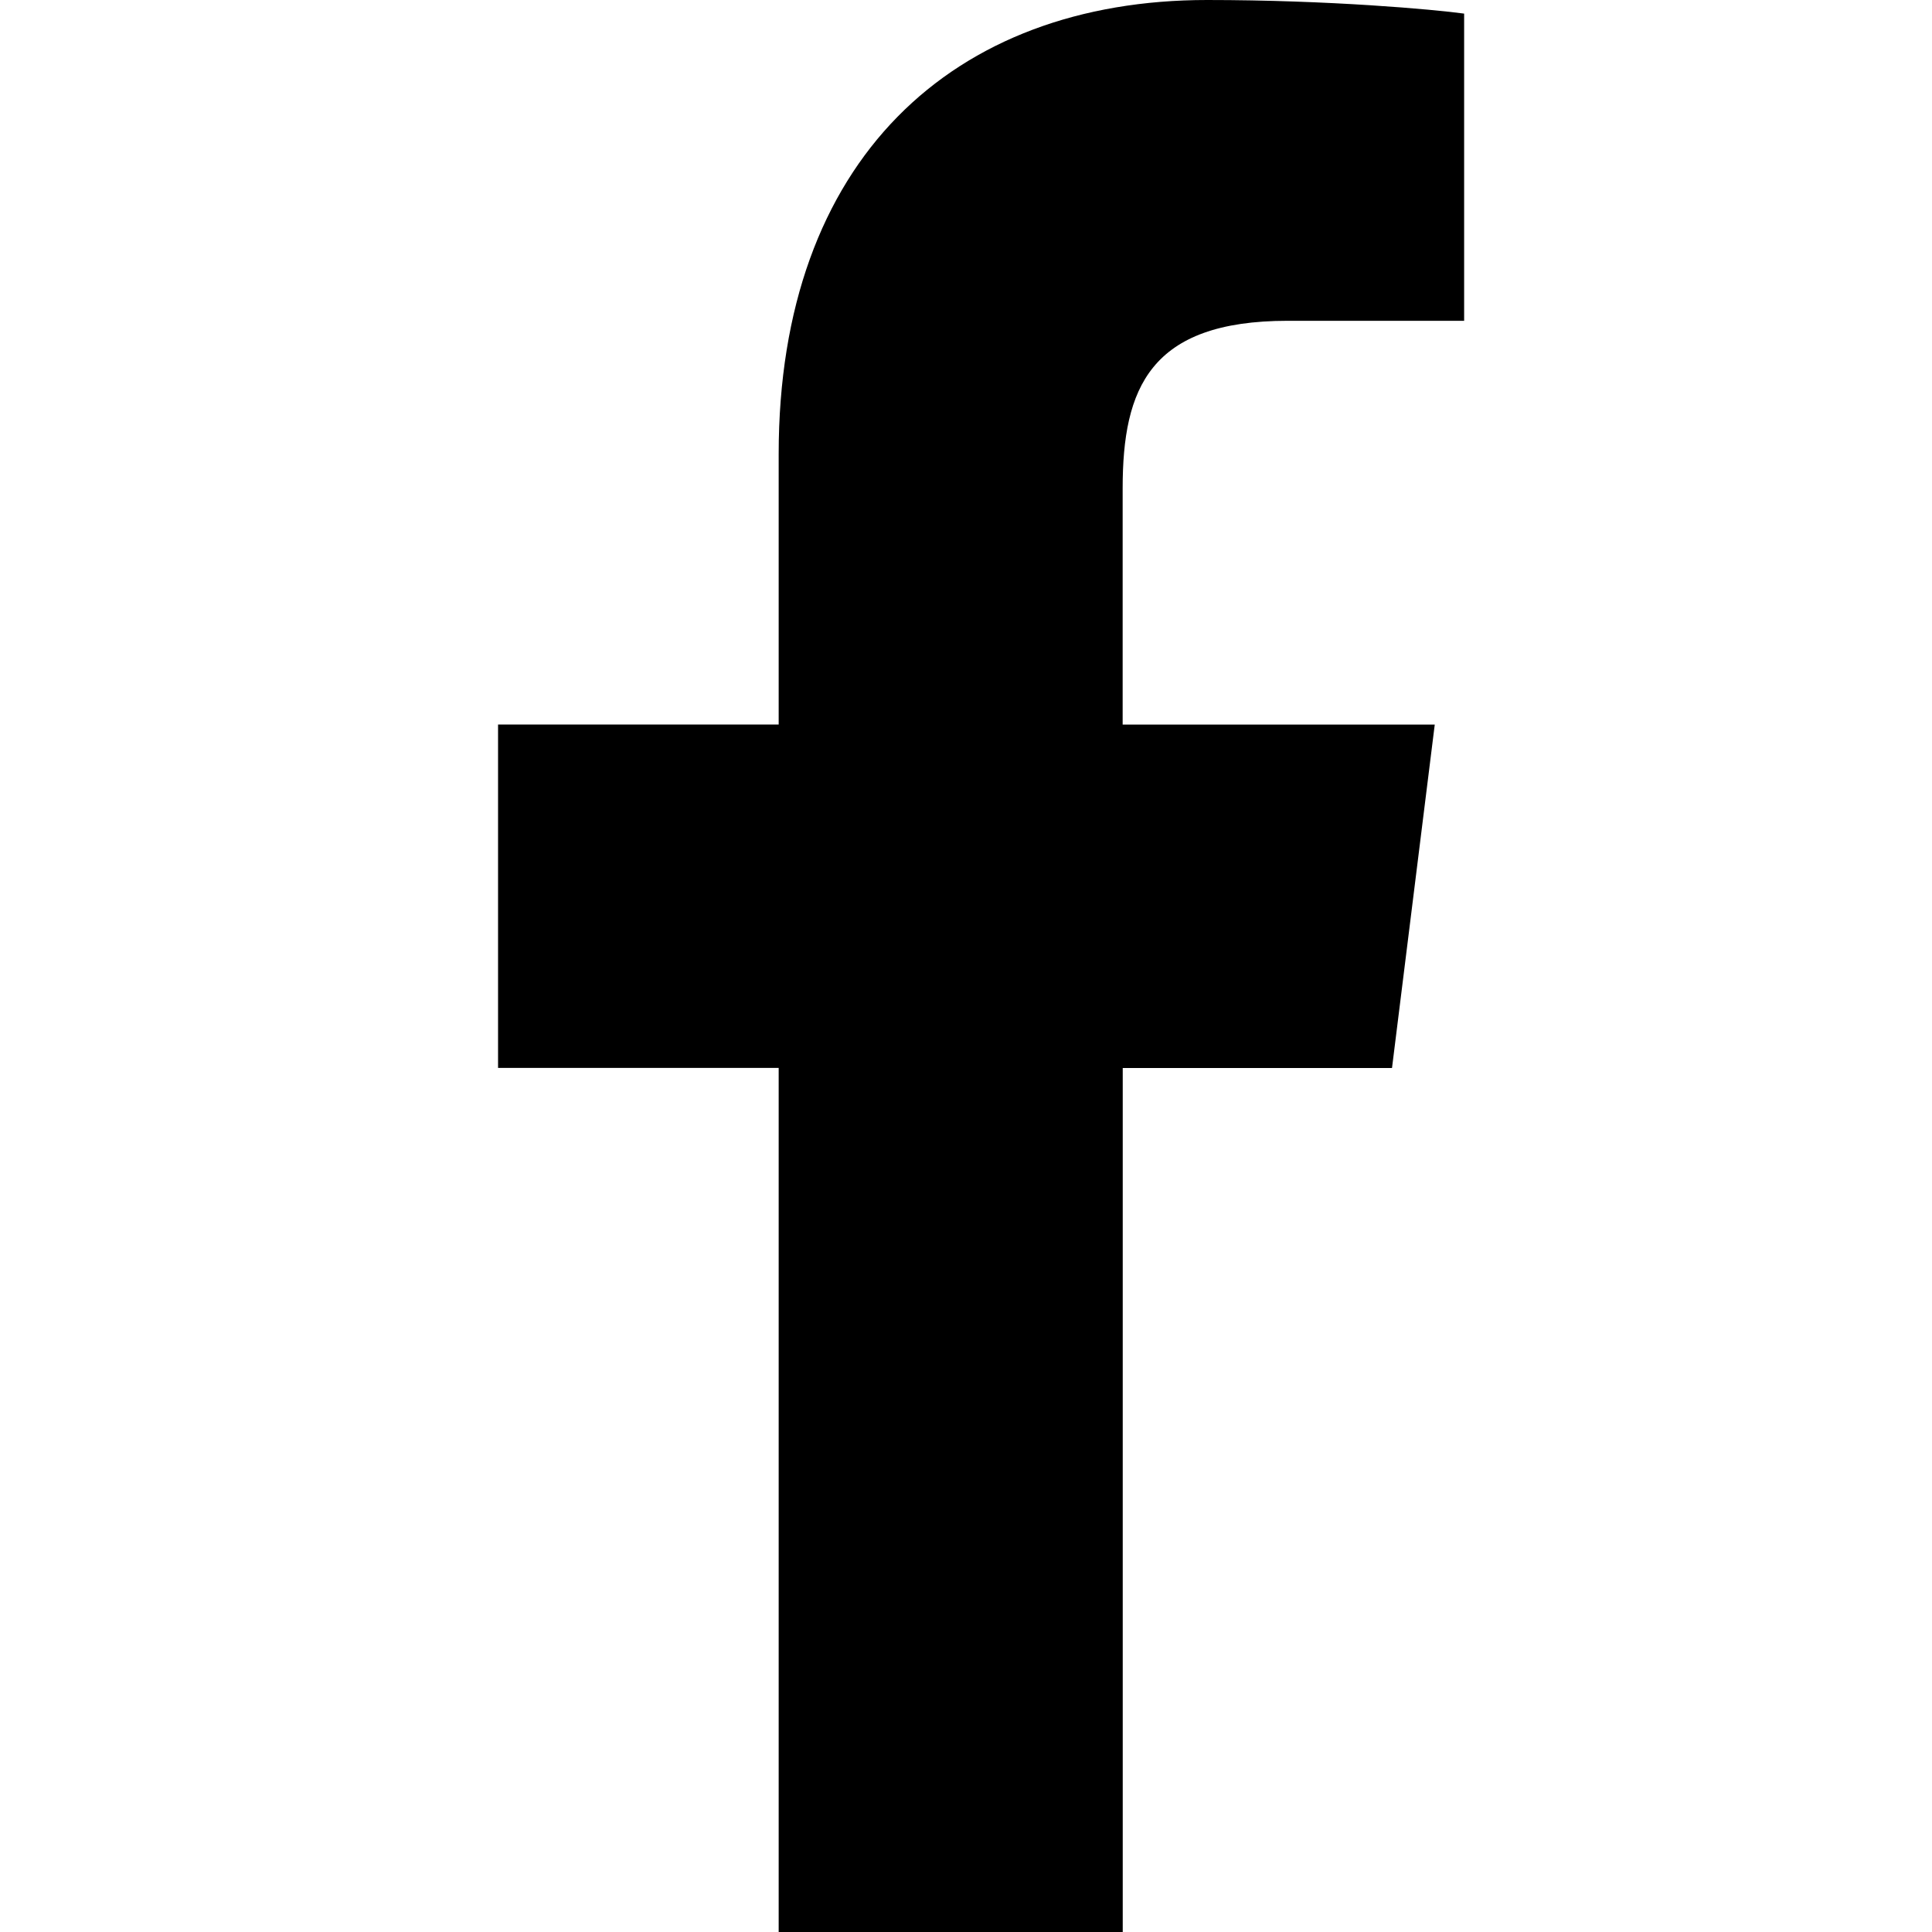
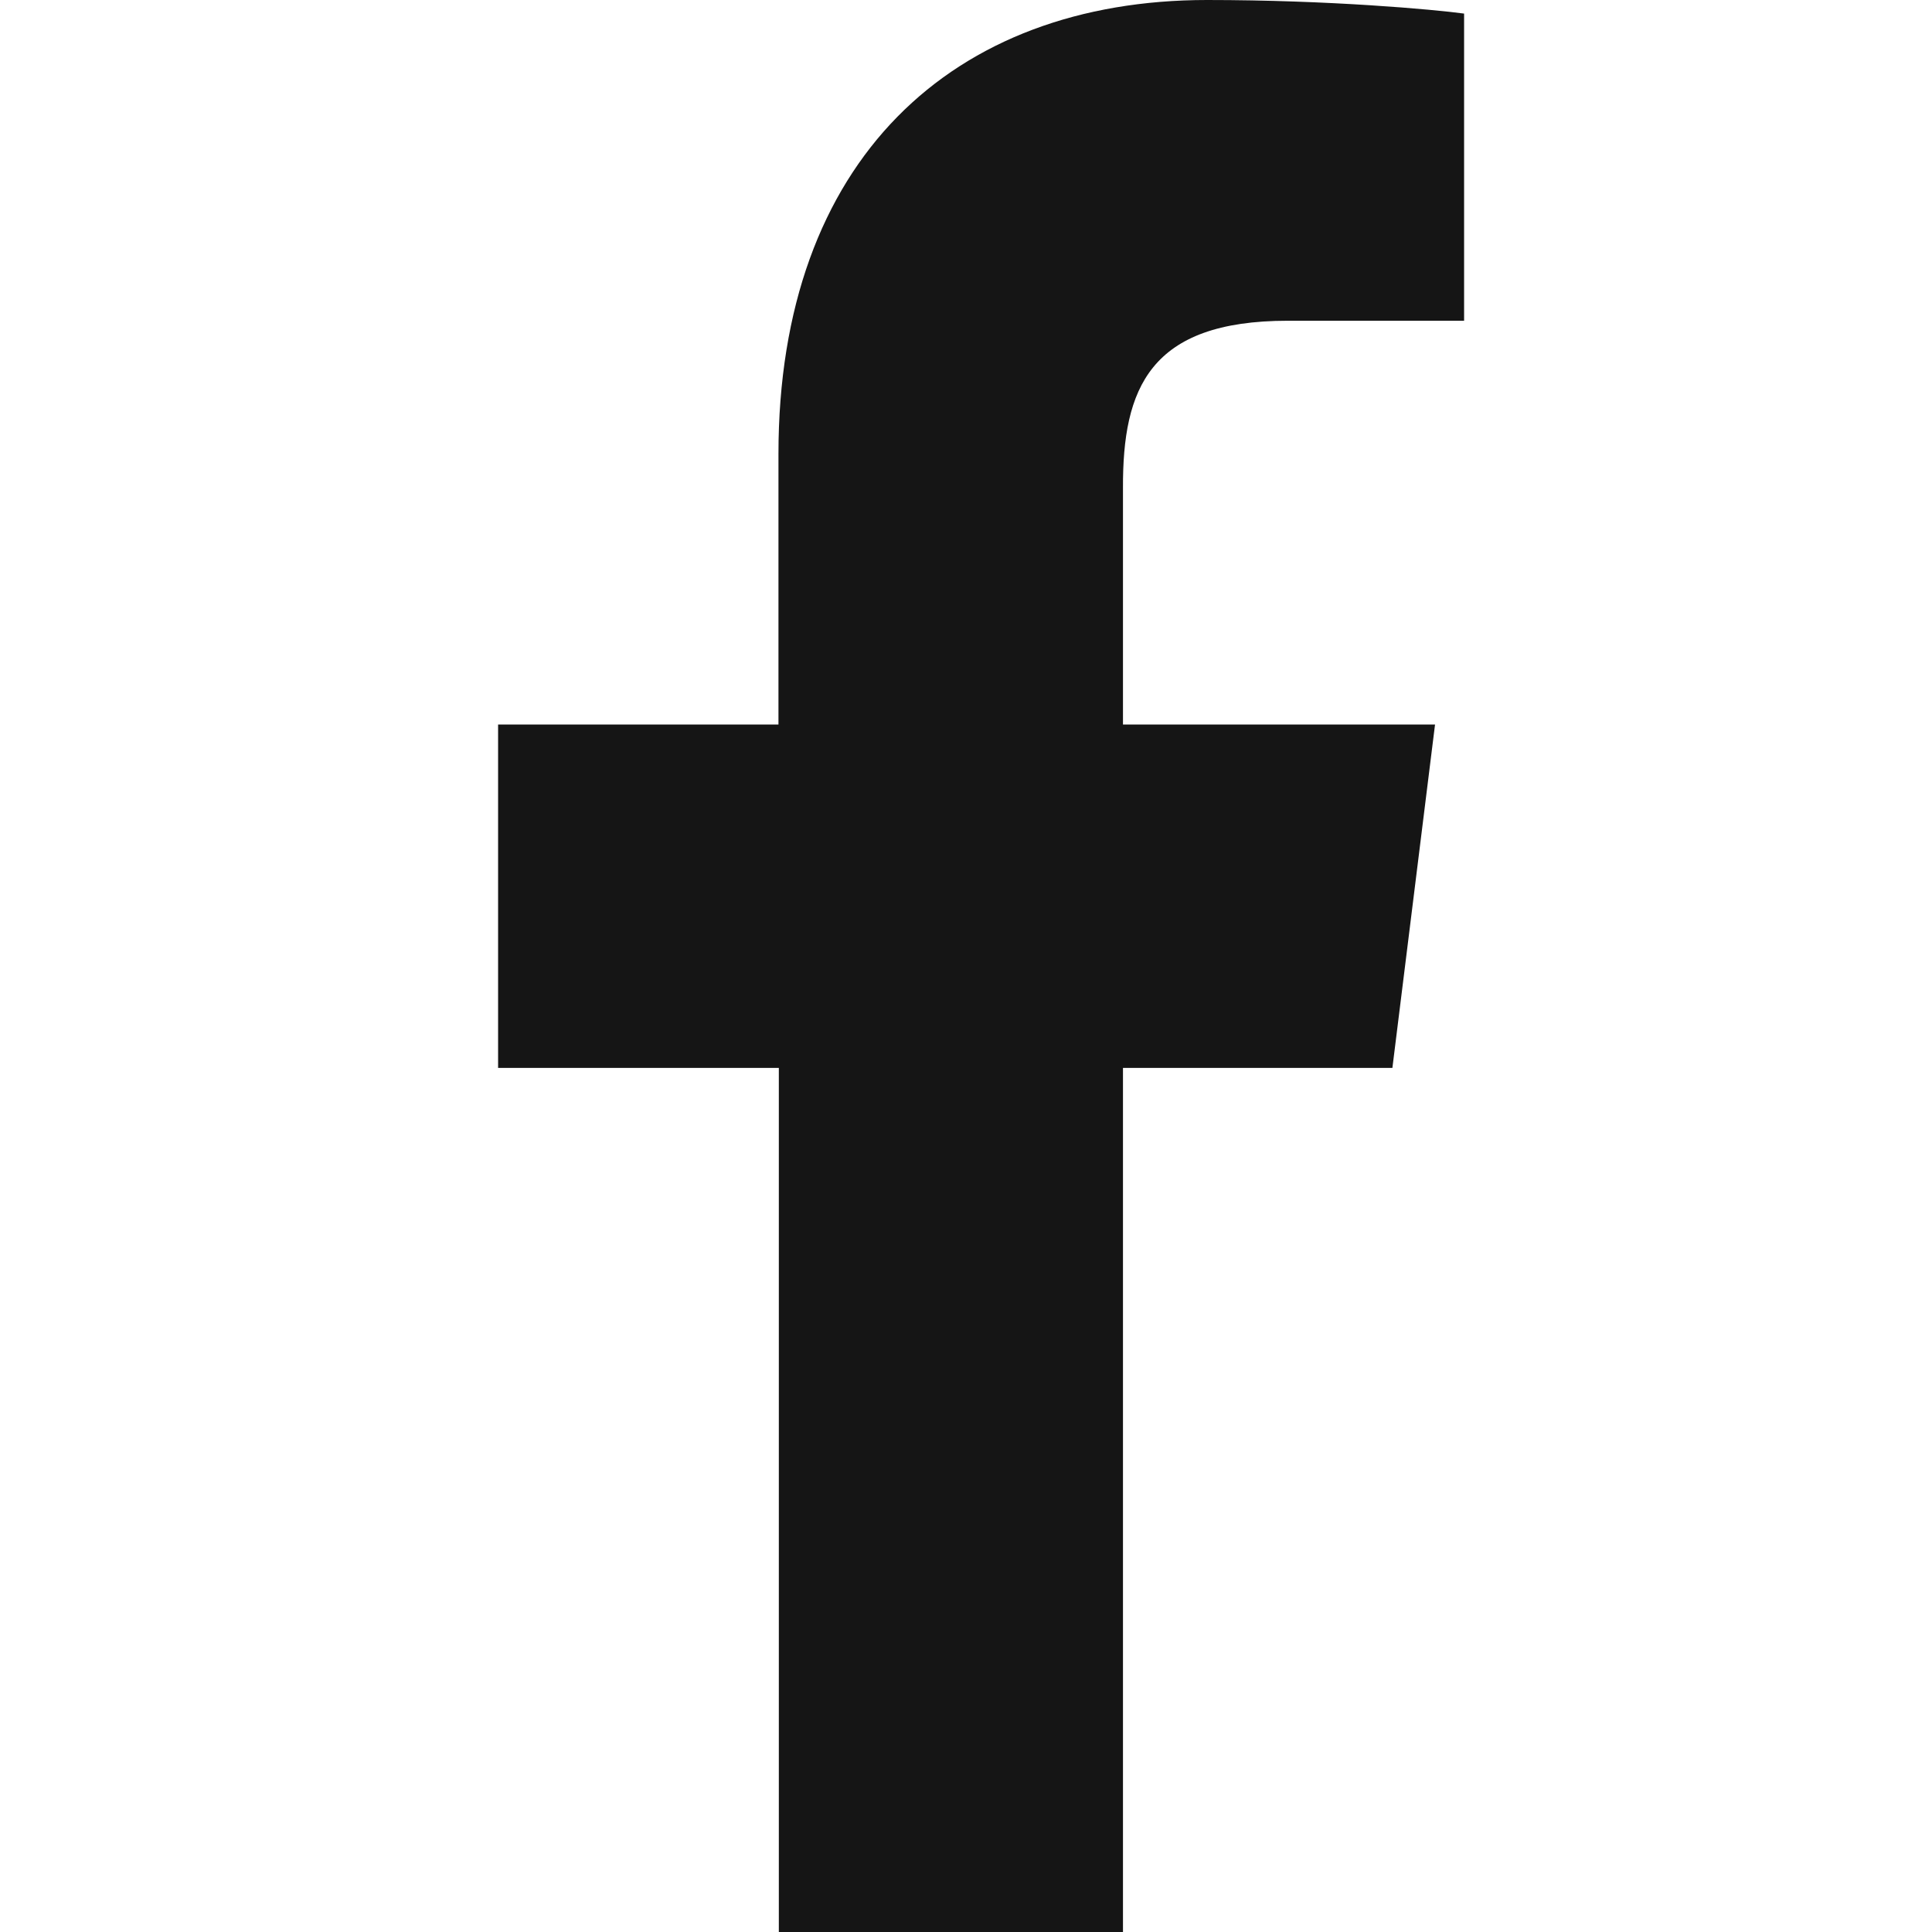
- <svg xmlns="http://www.w3.org/2000/svg" id="Bold" enable-background="new 0 0 24 24" height="512" viewBox="0 0 24 24" width="512">
-   <path d="m15.997 3.985h2.191v-3.816c-.378-.052-1.678-.169-3.192-.169-3.159 0-5.323 1.987-5.323 5.639v3.361h-3.486v4.266h3.486v10.734h4.274v-10.733h3.345l.531-4.266h-3.877v-2.939c.001-1.233.333-2.077 2.051-2.077z" />
+ <svg xmlns="http://www.w3.org/2000/svg" version="1.1" id="Bold" x="0px" y="0px" viewBox="0 0 512 512" style="enable-background:new 0 0 512 512;" xml:space="preserve">
+   <style type="text/css">
+ 	.st0{fill:#151515;}
+ </style>
+   <path class="st0" d="M341.3,85H388V3.6C379.9,2.5,352.2,0,319.9,0c-67.4,0-113.6,42.4-113.6,120.3V192H132v91h74.4v229h91.2V283  h71.4l11.3-91h-82.7v-62.7C297.5,103,304.6,85,341.3,85L341.3,85z" />
</svg>
